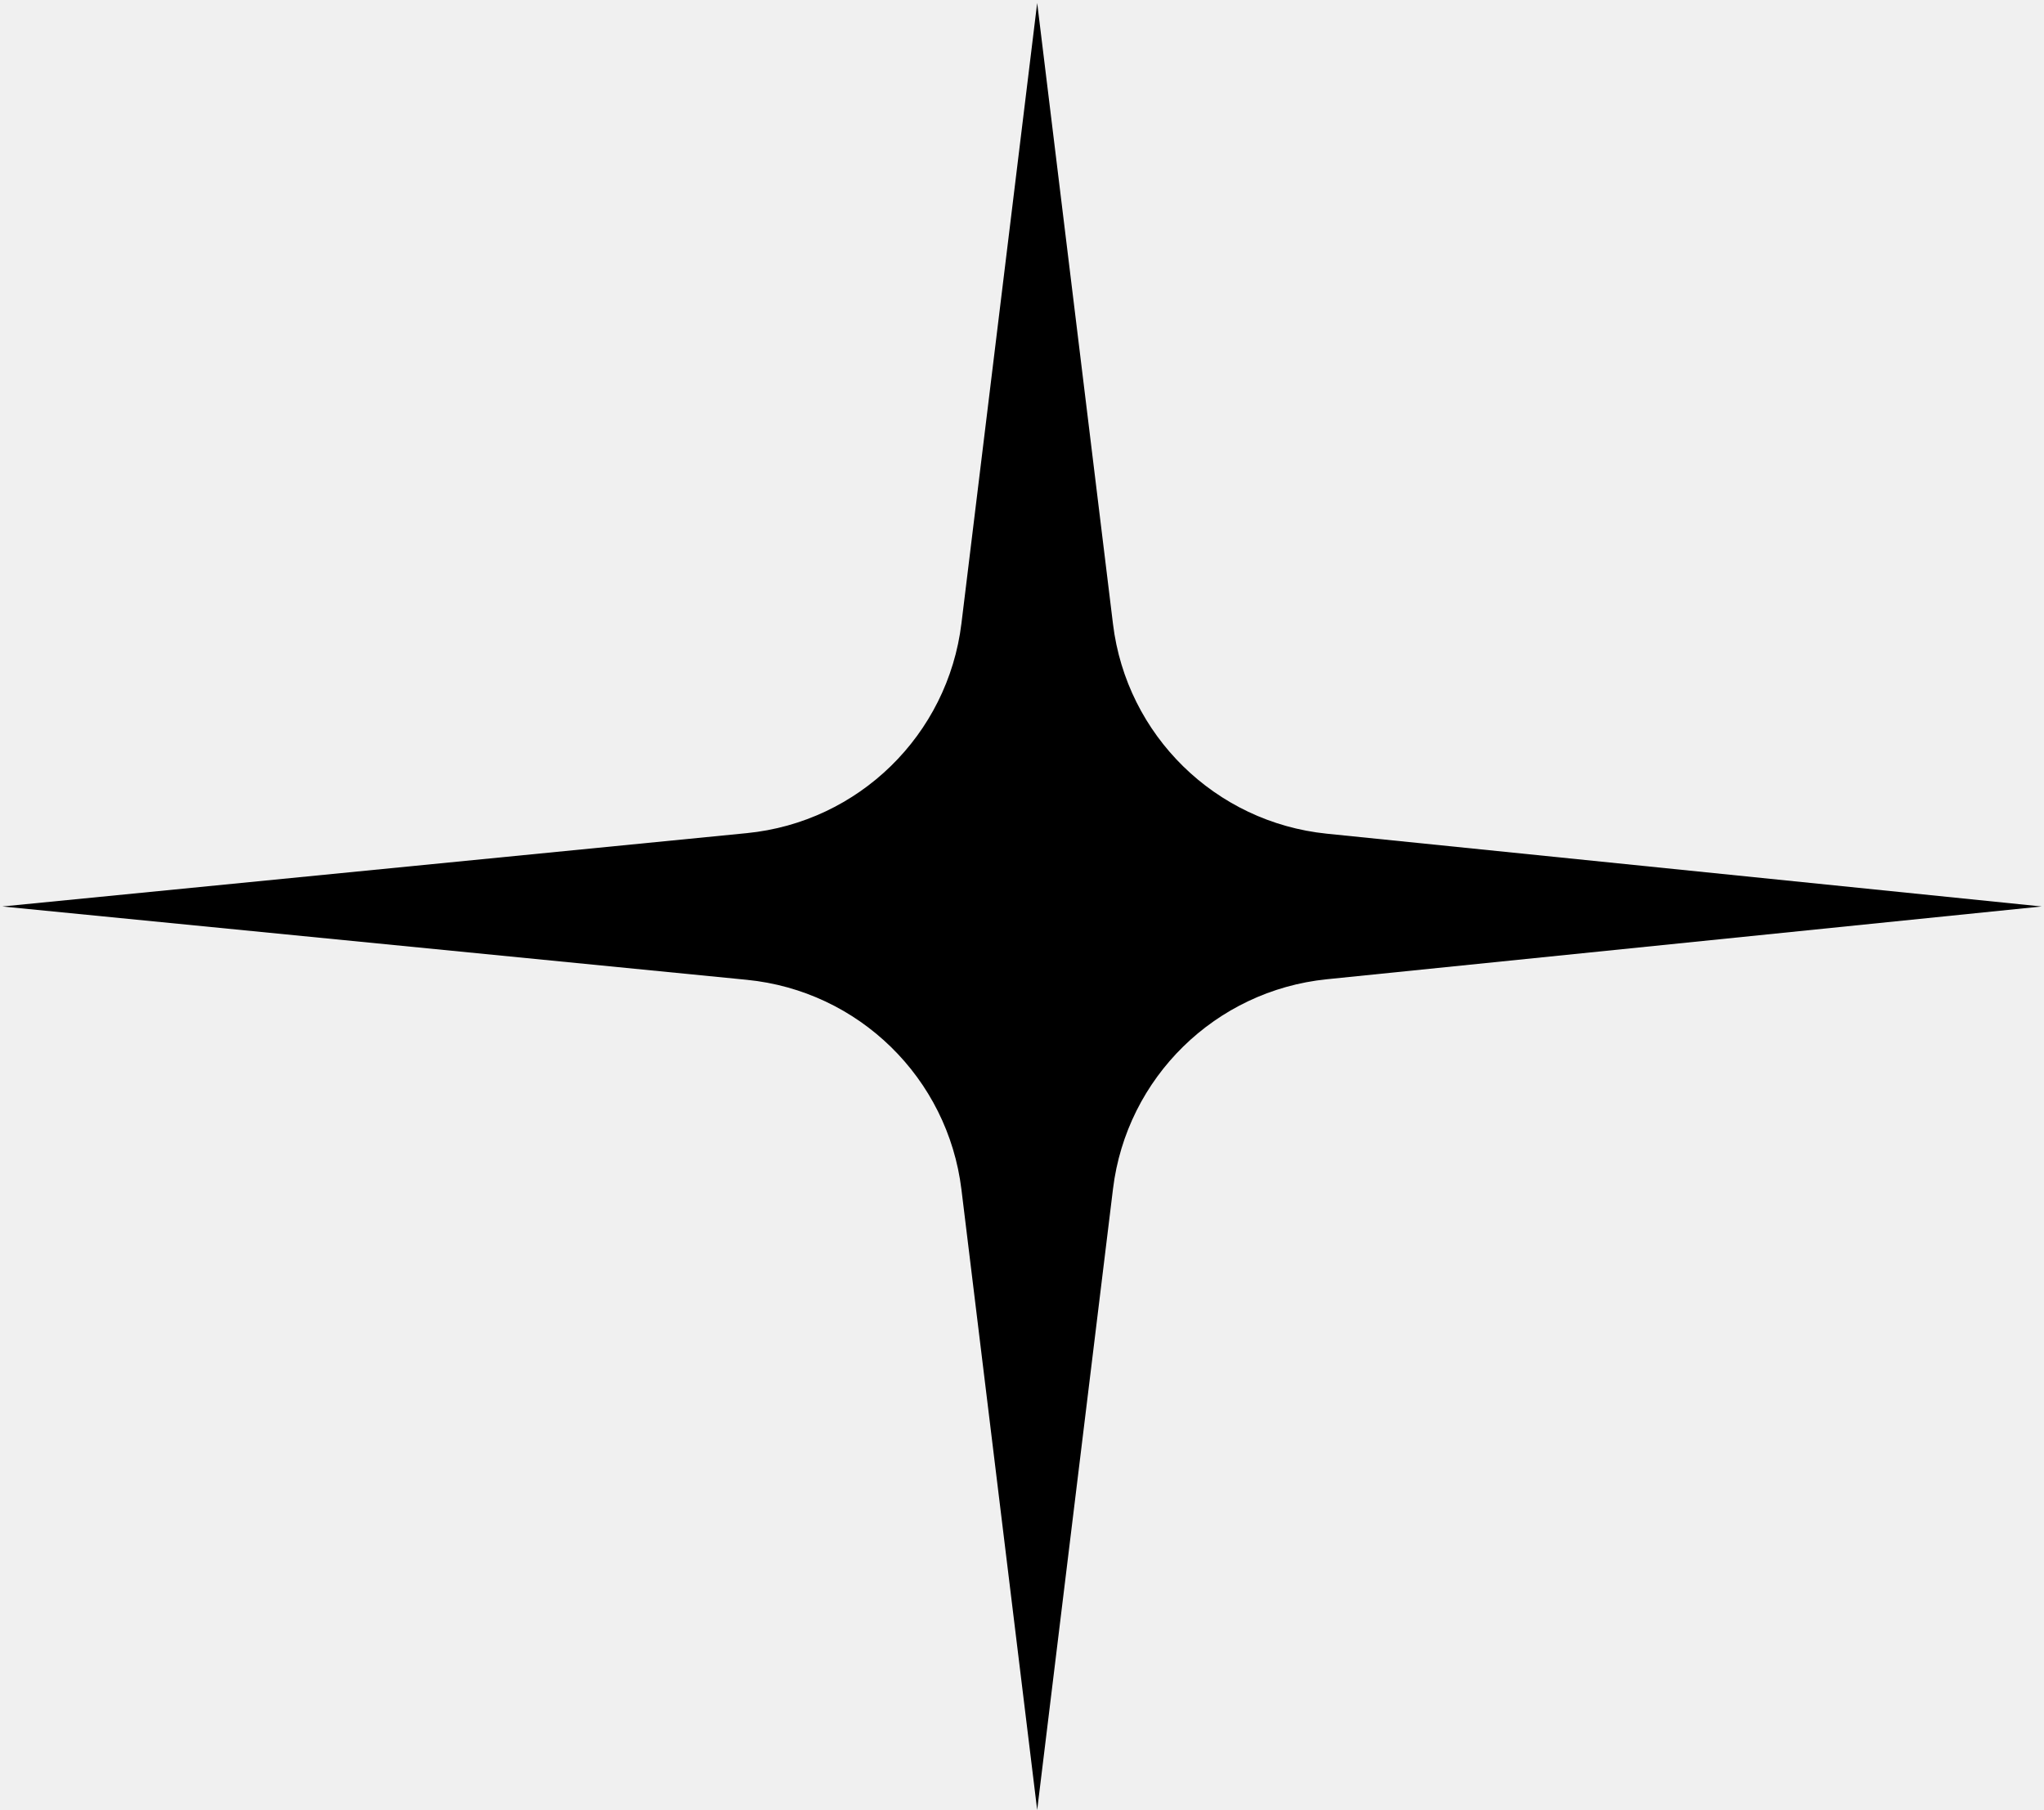
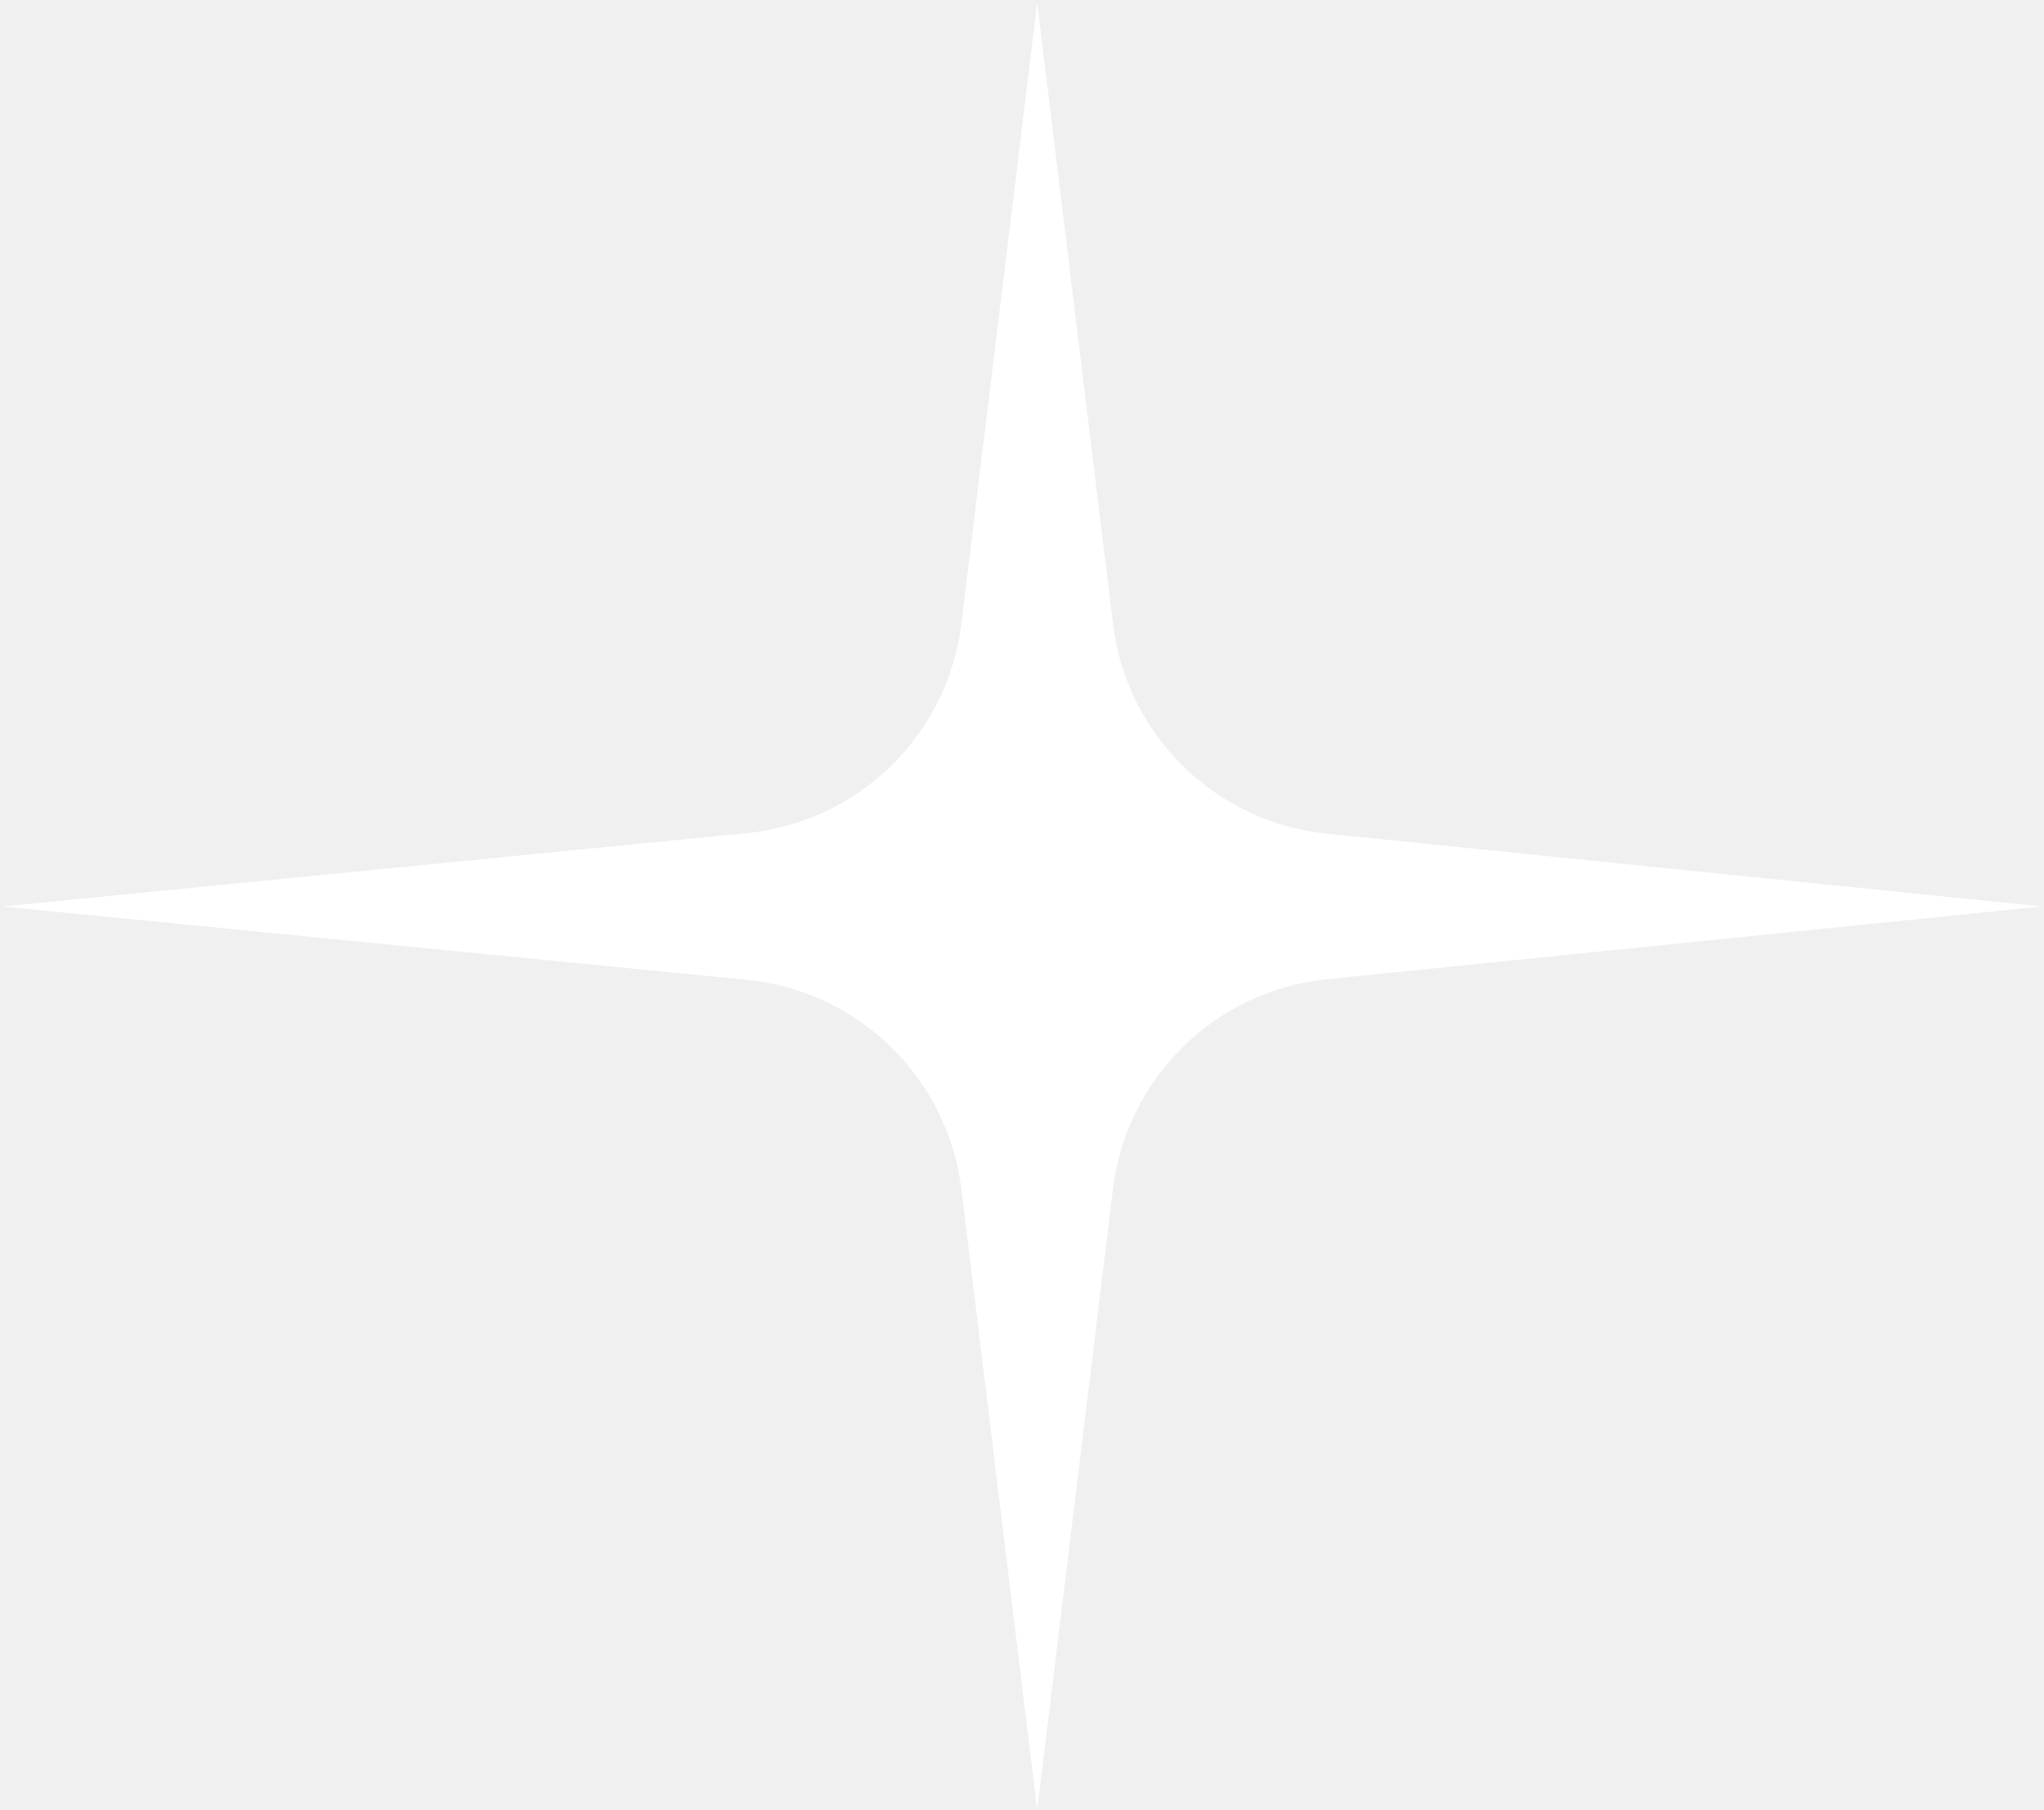
<svg xmlns="http://www.w3.org/2000/svg" viewBox="0 0 673 596" fill="none">
-   <path d="M341.498 0.979L366.463 205.504C370.934 242.133 400.167 270.788 436.879 274.526L672.233 298.489L436.879 322.453C400.167 326.191 370.934 354.845 366.463 391.475L341.498 596L316.559 391.685C312.077 354.96 282.706 326.265 245.887 322.638L0.763 298.489L245.886 274.341C282.706 270.714 312.077 242.019 316.559 205.293L341.498 0.979Z" fill="currentColor" />
+   <path d="M341.498 0.979L366.463 205.504C370.934 242.133 400.167 270.788 436.879 274.526L672.233 298.489L436.879 322.453C400.167 326.191 370.934 354.845 366.463 391.475L341.498 596L316.559 391.685C312.077 354.96 282.706 326.265 245.887 322.638L0.763 298.489L245.886 274.341C282.706 270.714 312.077 242.019 316.559 205.293L341.498 0.979Z" fill="#fff" />
</svg>
